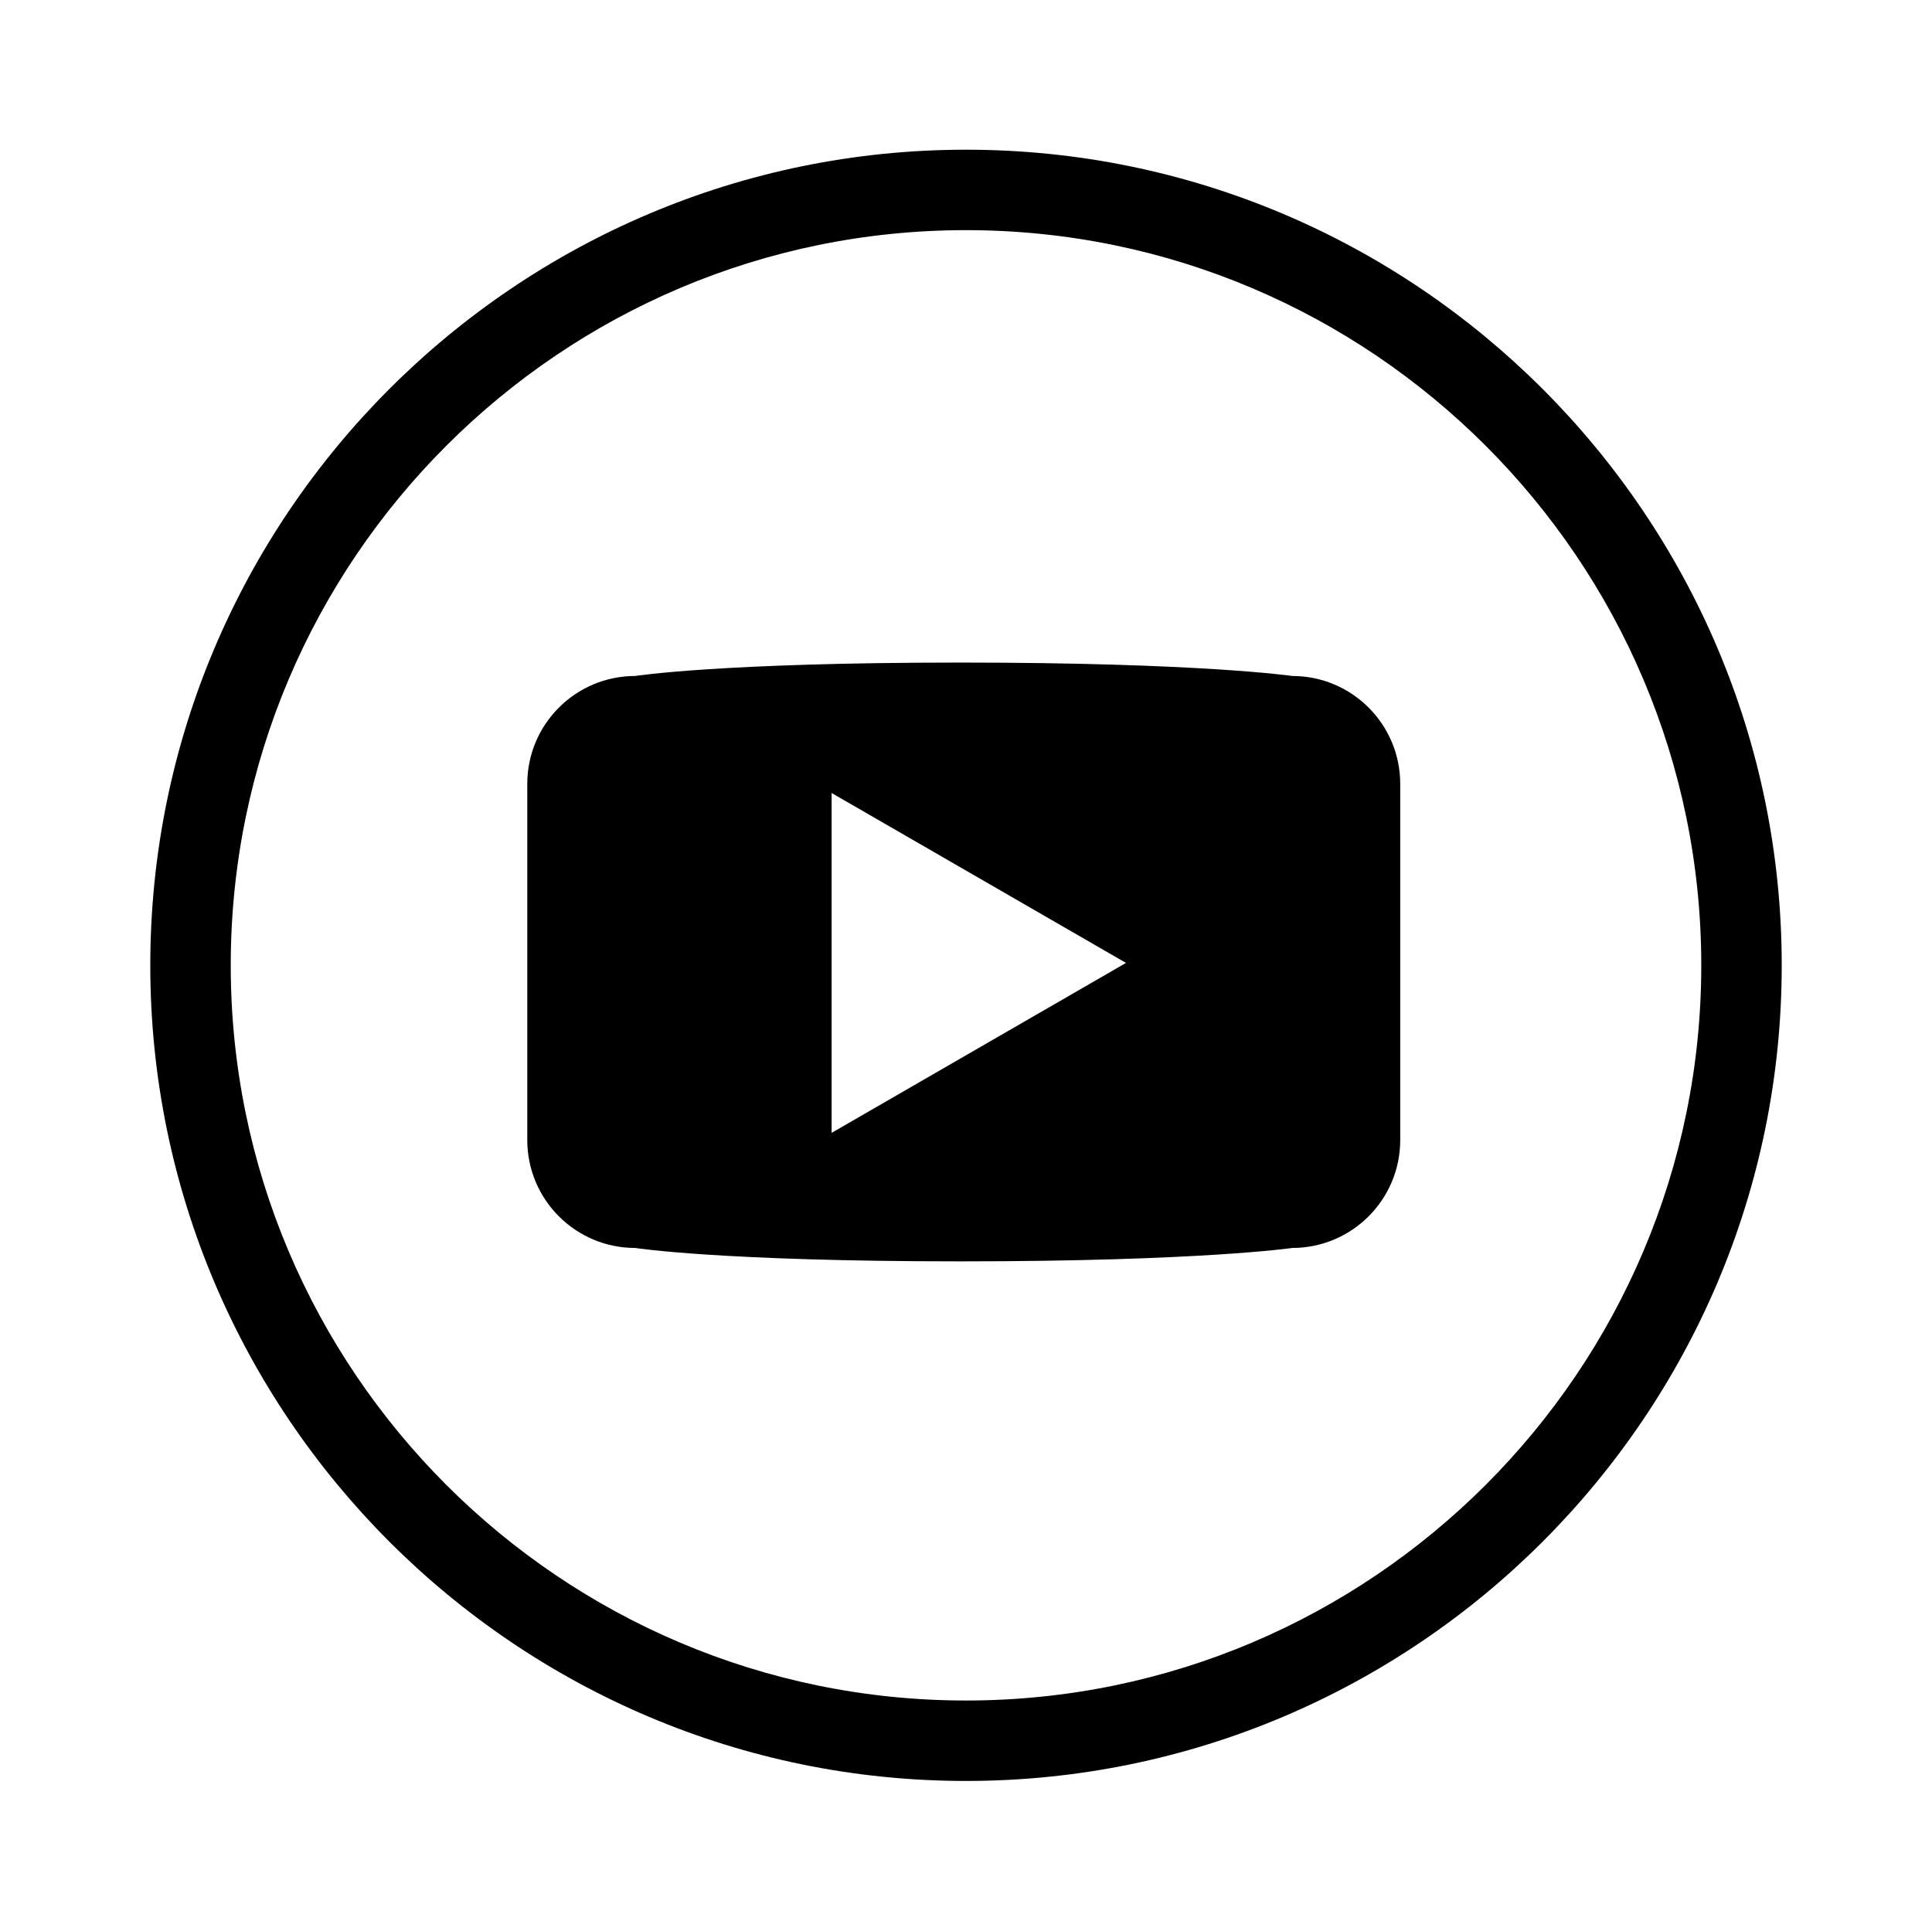
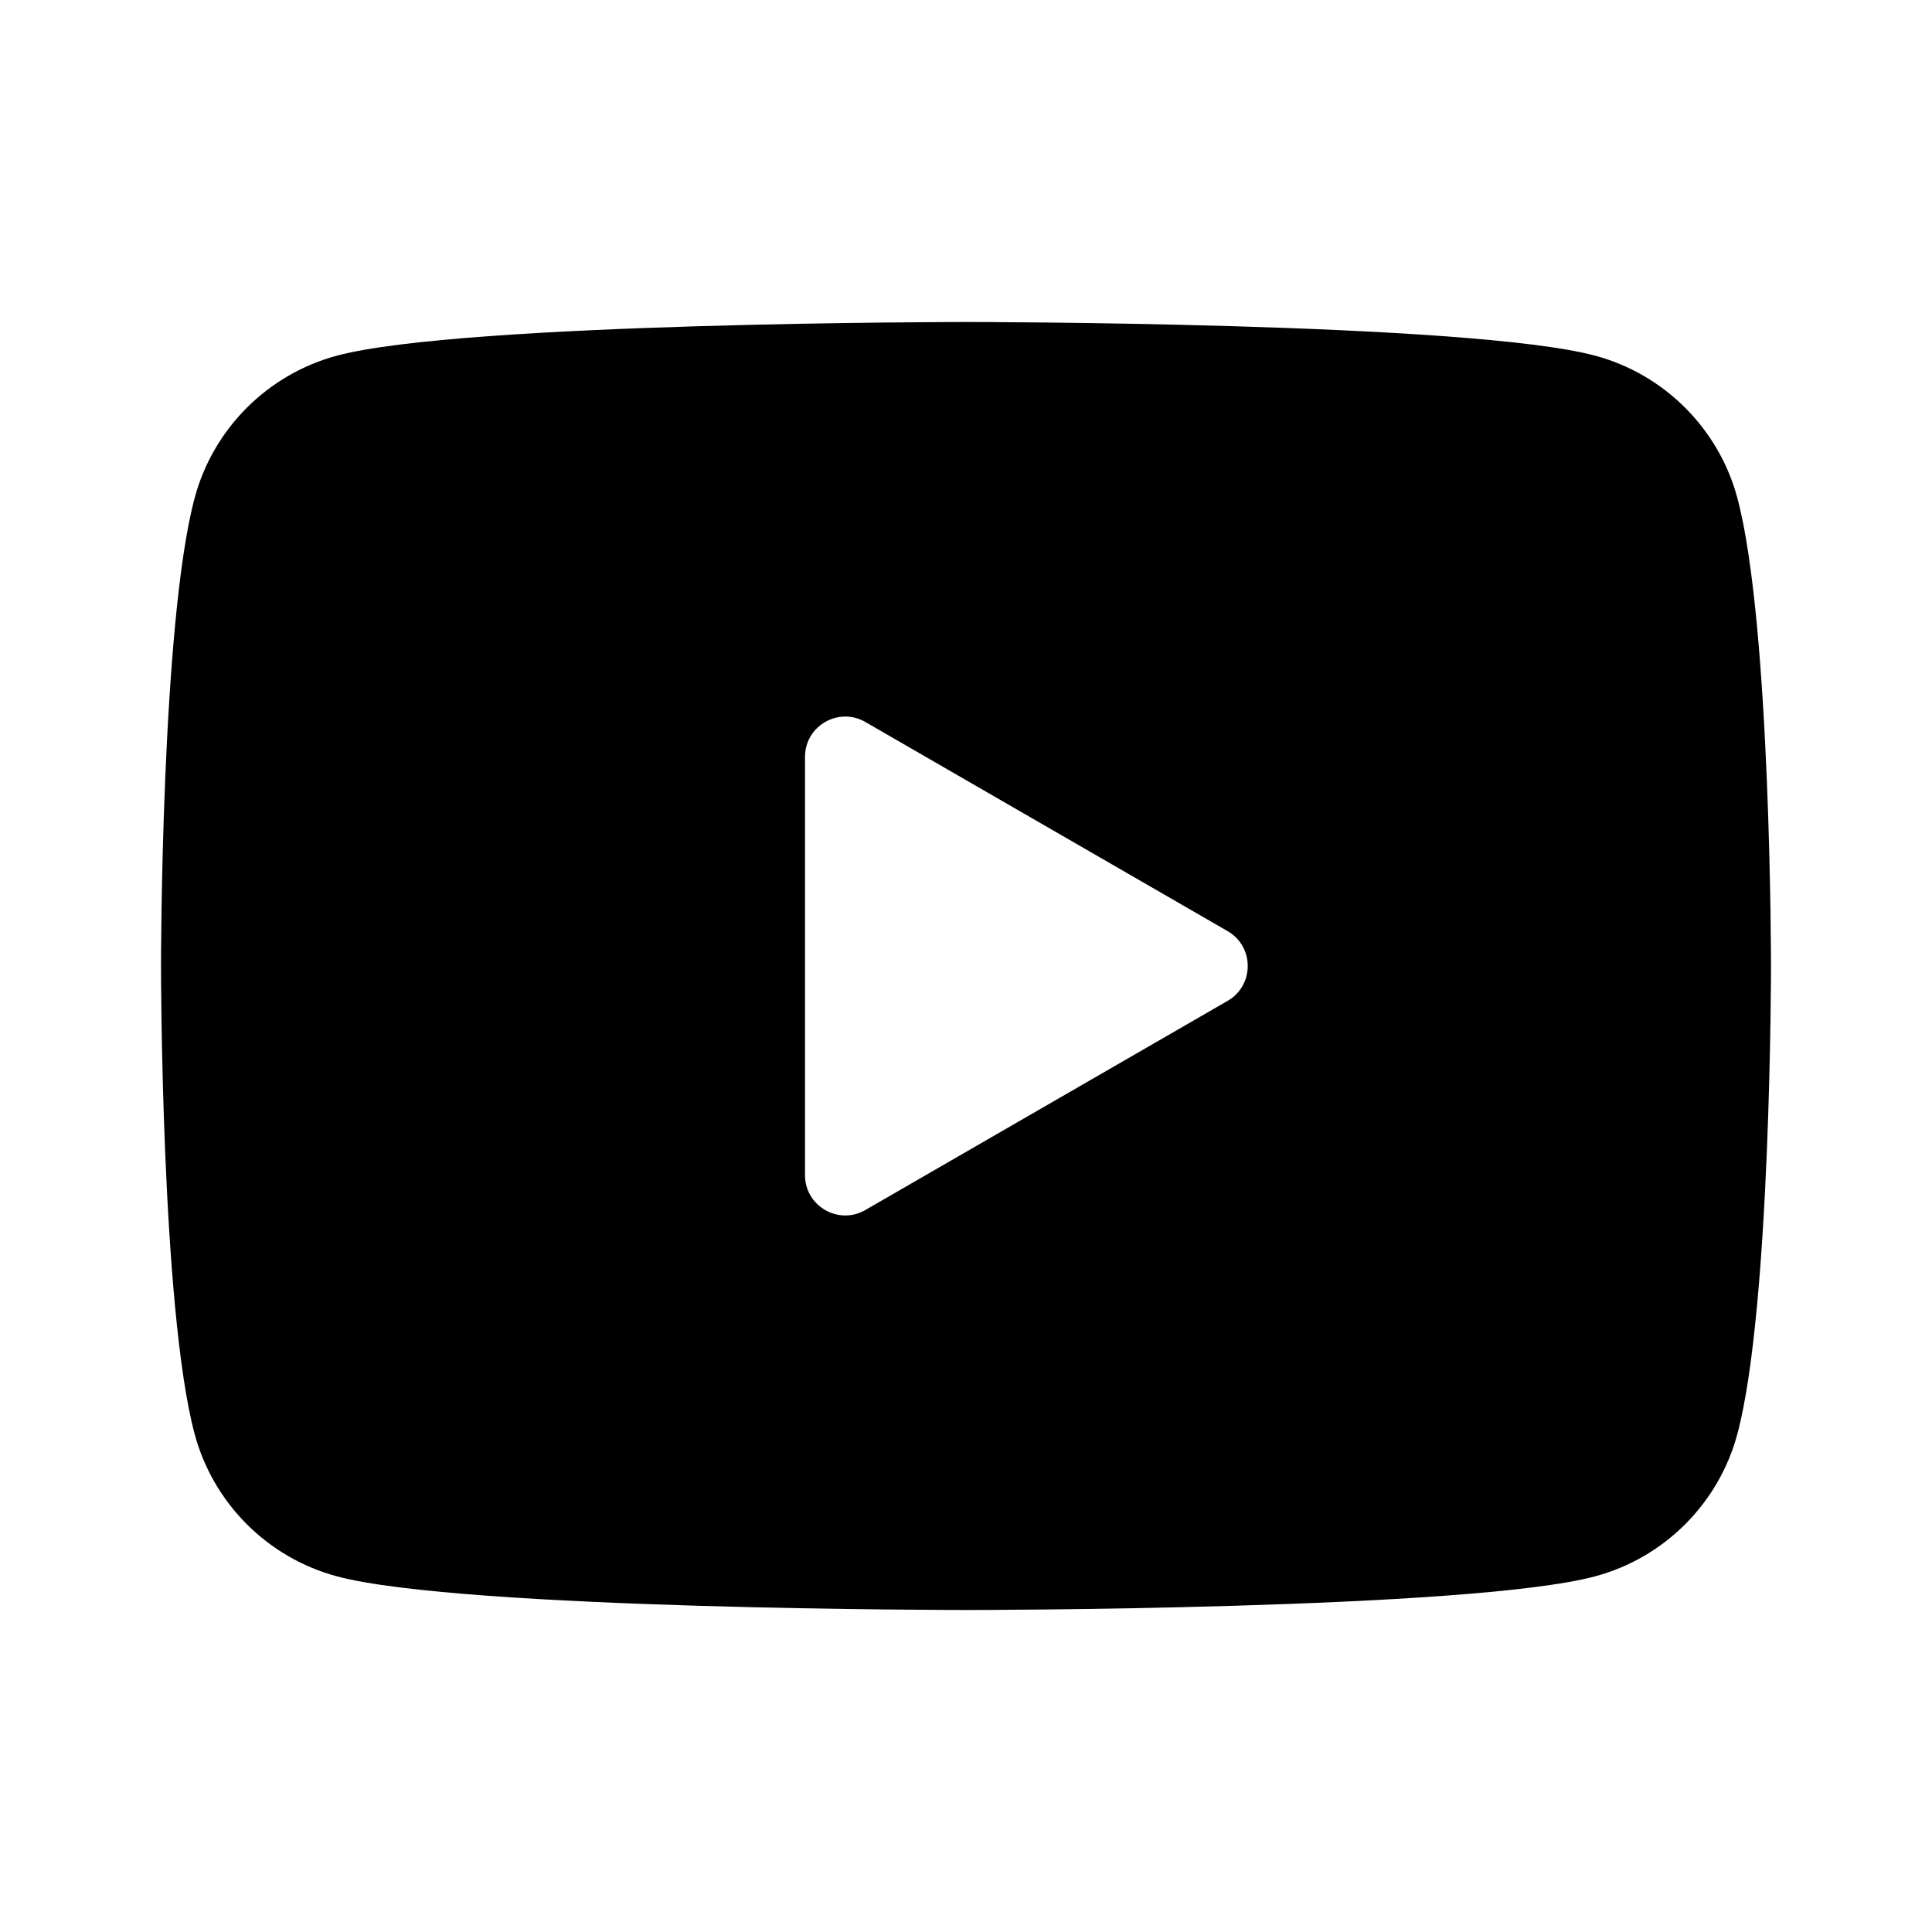
- <svg xmlns="http://www.w3.org/2000/svg" width="144.083" height="144">
-   <path d="M72.041 11.166c-33.543 0-60.833 27.29-60.833 60.834s27.29 60.834 60.833 60.834c33.544 0 60.835-27.29 60.835-60.834s-27.292-60.834-60.835-60.834zm0 115.668c-30.235 0-54.833-24.599-54.833-54.834s24.598-54.834 54.833-54.834S126.876 41.765 126.876 72s-24.6 54.834-54.835 54.834z" />
-   <path d="M96.375 50.418s-6.875-1-24.75-1c-17.938 0-24.251 1-24.251 1a8.05 8.05 0 0 0-8.051 8.05v26.563a8.05 8.05 0 0 0 8.051 8.049s6.313 1 24.271 1c17.854 0 24.729-1 24.729-1a8.051 8.051 0 0 0 8.051-8.049V58.468a8.05 8.05 0 0 0-8.05-8.05zM62.019 84.496v-25.35L83.973 71.82 62.019 84.496z" />
+ <svg xmlns="http://www.w3.org/2000/svg" viewBox="0 0 24 24" width="24px" height="24px">
+   <path d="M21.582,6.186c-0.23-0.86-0.908-1.538-1.768-1.768C18.254,4,12,4,12,4S5.746,4,4.186,4.418 c-0.86,0.23-1.538,0.908-1.768,1.768C2,7.746,2,12,2,12s0,4.254,0.418,5.814c0.23,0.86,0.908,1.538,1.768,1.768 C5.746,20,12,20,12,20s6.254,0,7.814-0.418c0.861-0.23,1.538-0.908,1.768-1.768C22,16.254,22,12,22,12S22,7.746,21.582,6.186z M10,14.598V9.402c0-0.385,0.417-0.625,0.75-0.433l4.5,2.598c0.333,0.192,0.333,0.674,0,0.866l-4.5,2.598 C10.417,15.224,10,14.983,10,14.598z" />
</svg>
